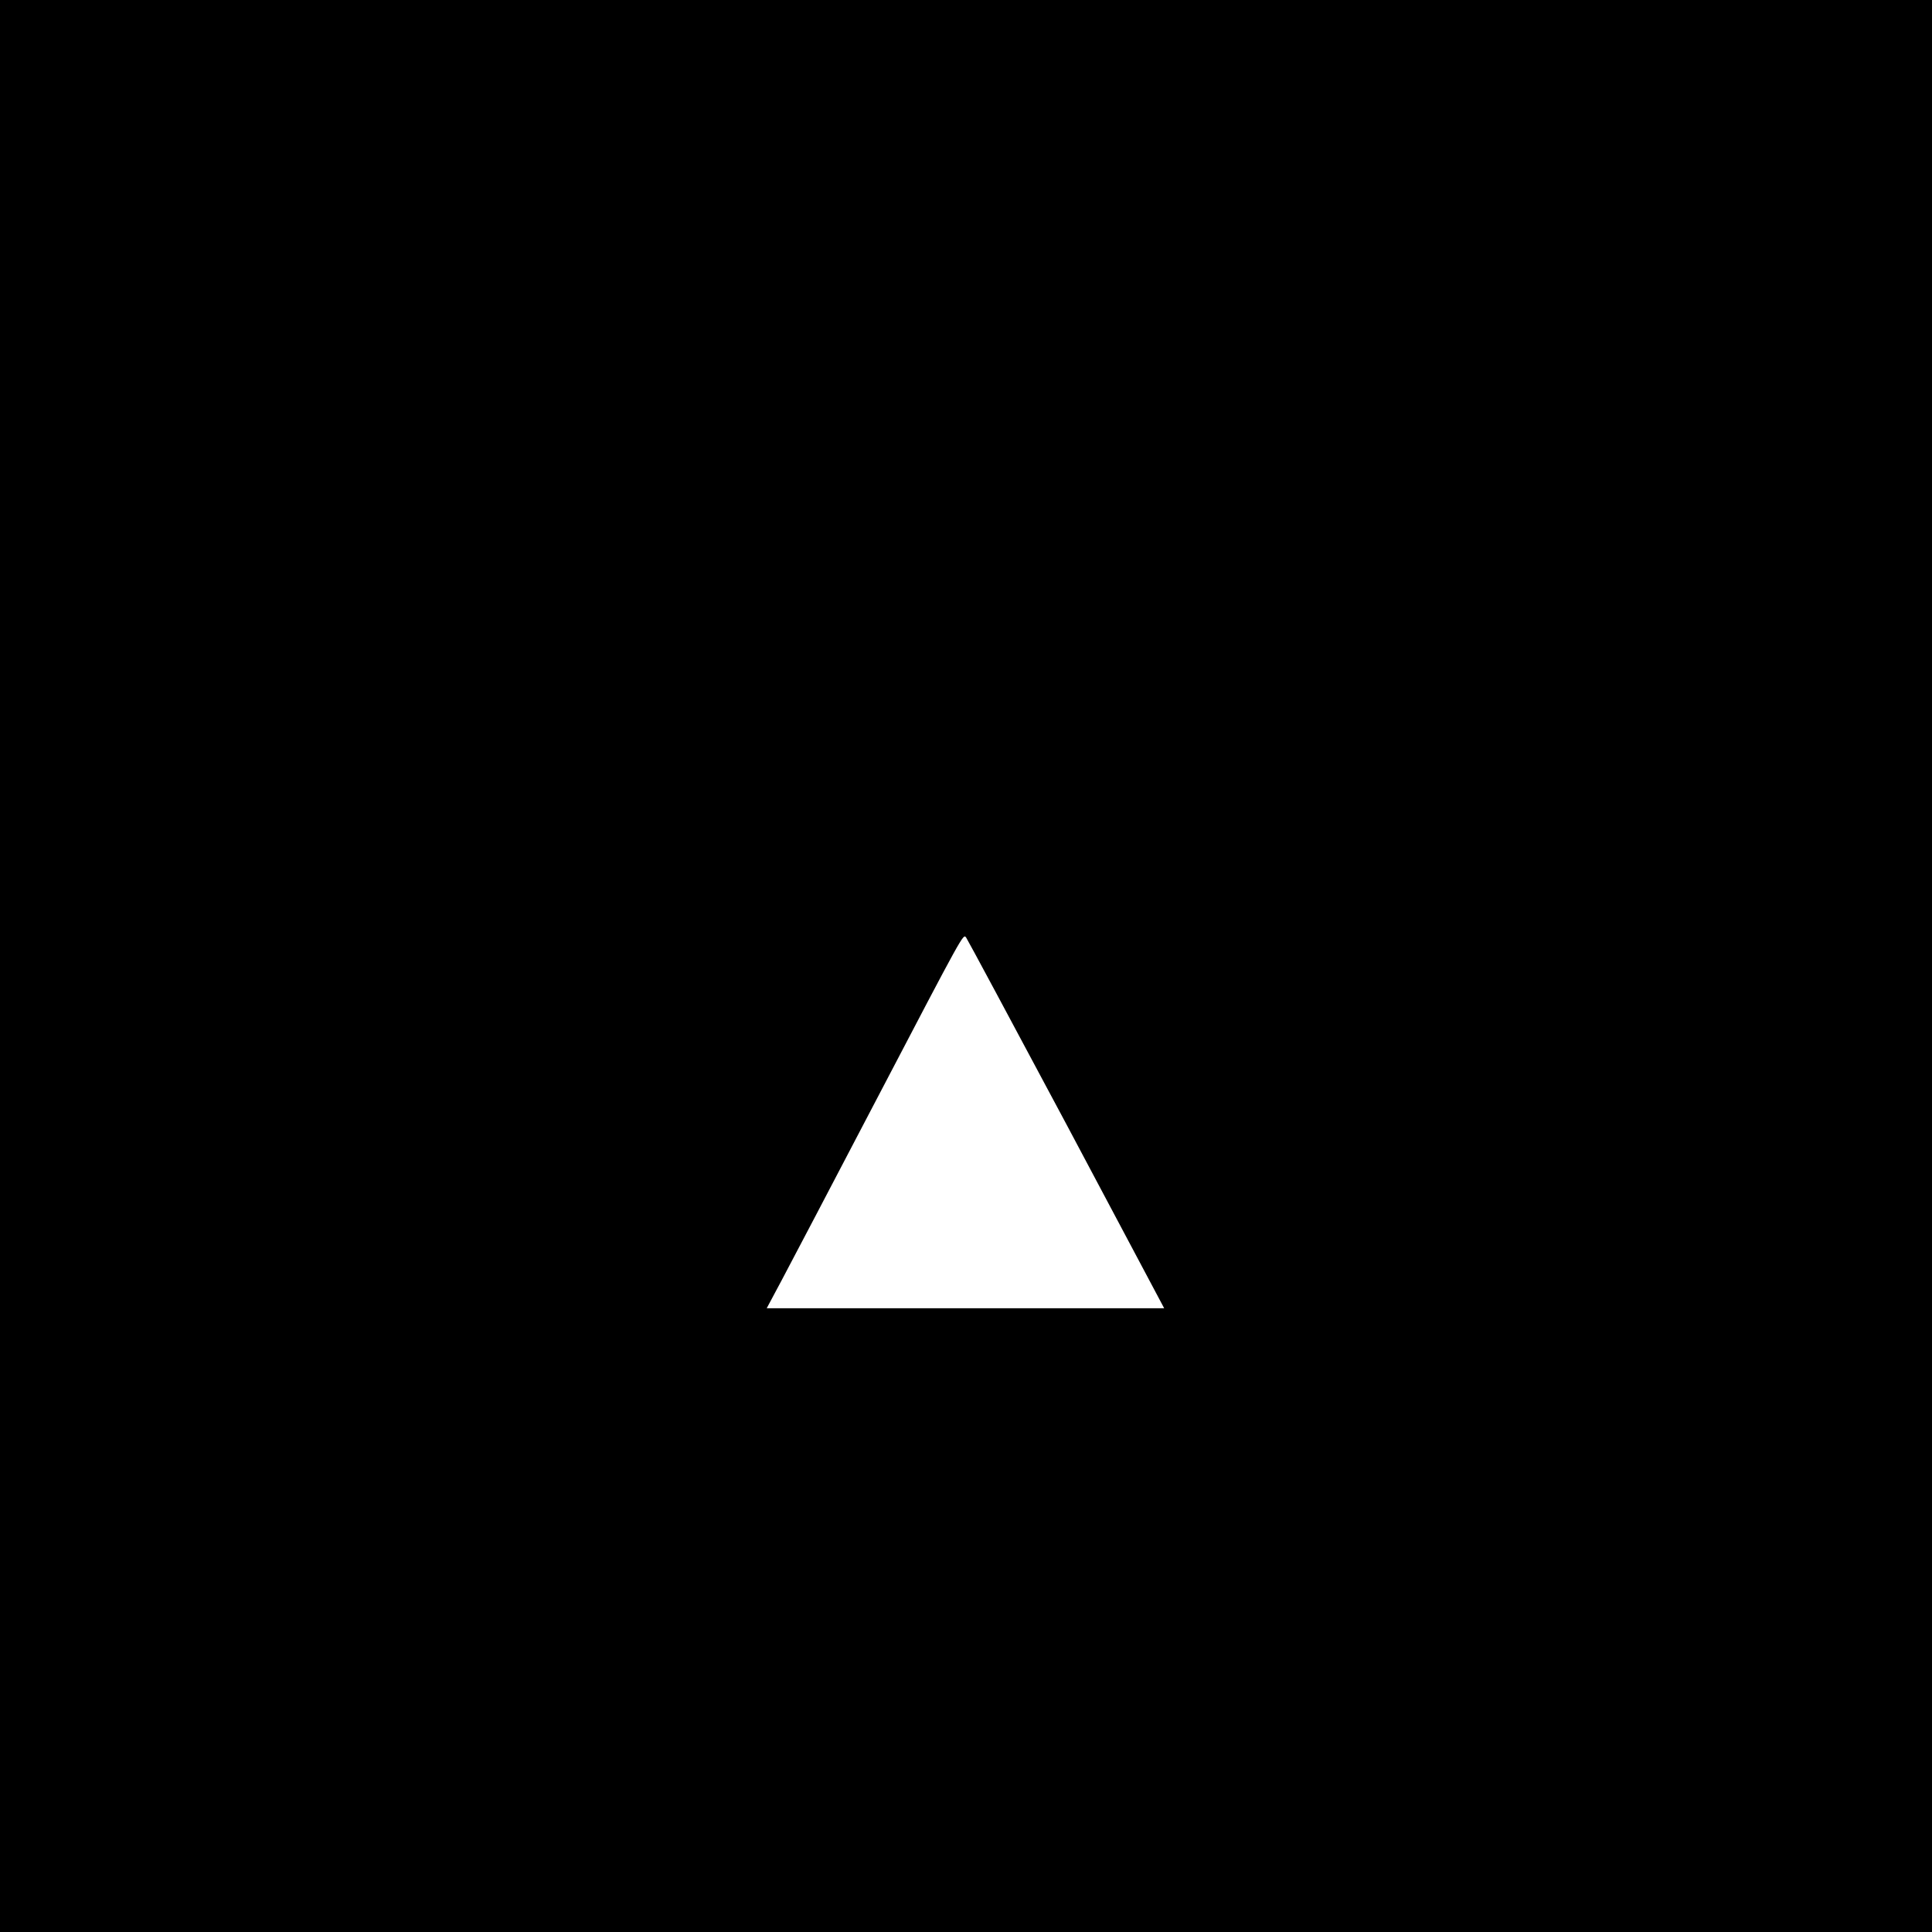
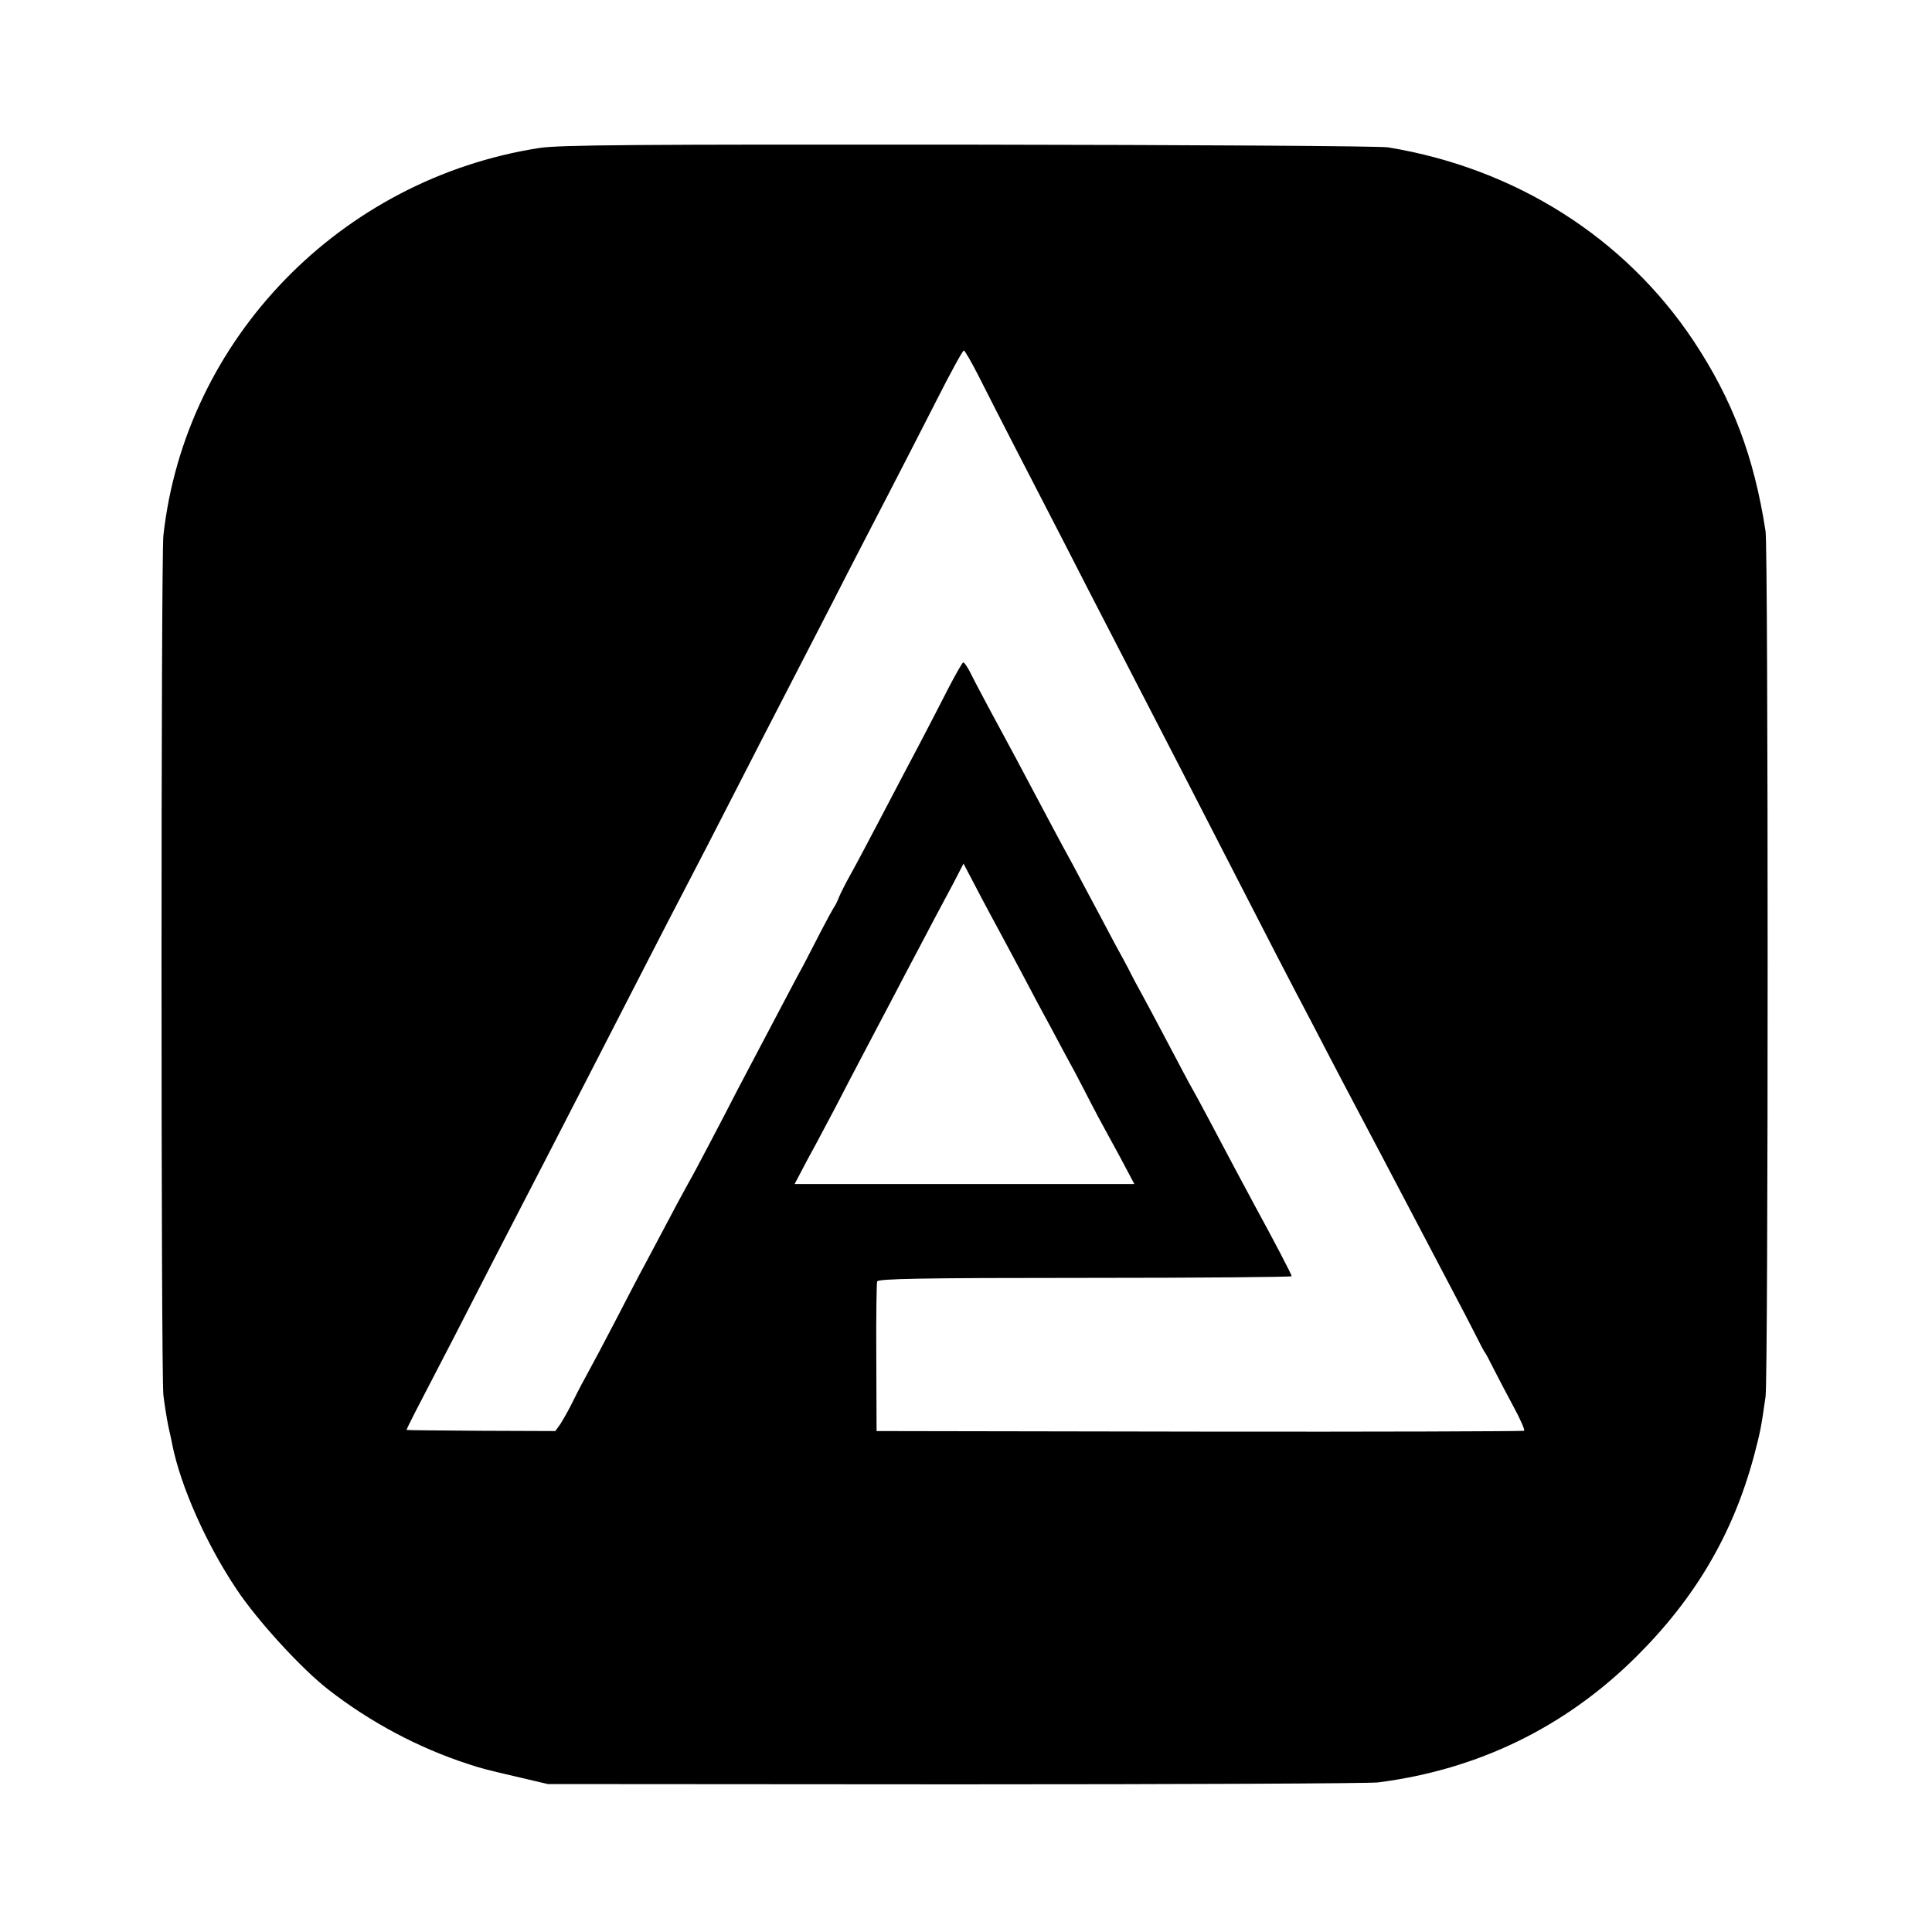
<svg xmlns="http://www.w3.org/2000/svg" version="1.0" width="700pt" height="700pt" viewBox="0 0 700 700" preserveAspectRatio="xMidYMid meet">
  <g transform="translate(0,700) scale(0.1,-0.1)" fill="#000000" stroke="none">
-     <path d="M0 3500 l0 -3500 3500 0 3500 0 0 3500 0 3500 -3500 0 -3500 0 0 -3500z m3863 -572 l355 -668 -720 0 -720 0 55 103 c30 56 184 350 342 652 320 612 314 600 325 589 4 -5 167 -309 363 -676z" />
+     <path d="M1955 6464 c-721 -112 -1284 -692 -1363 -1404 -9 -84 -9 -3035 0 -3115 4 -33 12 -84 18 -113 7 -30 13 -59 14 -65 30 -151 123 -361 233 -525 75 -113 234 -287 333 -364 153 -119 327 -211 505 -269 49 -16 55 -18 175 -46 l115 -27 1475 -1 c811 0 1501 3 1533 7 361 46 676 199 933 453 216 214 353 447 429 730 24 92 25 97 42 215 10 71 10 3069 0 3135 -42 272 -120 477 -261 690 -249 374 -645 625 -1106 701 -25 5 -706 9 -1515 10 -1215 1 -1486 -1 -1560 -12z m1593 -831 c27 -54 83 -163 124 -243 41 -80 121 -235 178 -345 56 -110 137 -267 180 -350 198 -383 302 -585 511 -992 56 -109 125 -243 154 -298 29 -55 81 -154 115 -220 34 -66 82 -156 105 -200 23 -44 66 -125 95 -180 61 -116 157 -299 247 -470 35 -66 76 -145 91 -175 15 -30 29 -57 32 -60 3 -3 17 -30 32 -60 15 -30 48 -92 72 -137 25 -46 42 -85 38 -87 -4 -2 -534 -4 -1177 -3 l-1169 2 -1 265 c-1 146 1 271 3 277 3 10 163 13 753 13 412 0 749 3 749 6 0 6 -66 132 -130 249 -15 28 -49 91 -75 140 -81 153 -137 259 -155 290 -10 17 -49 91 -88 165 -39 74 -82 155 -96 180 -14 25 -32 59 -40 75 -8 17 -35 66 -59 110 -23 44 -69 130 -101 190 -32 61 -71 133 -86 160 -15 28 -51 95 -80 150 -29 55 -71 134 -93 175 -62 114 -146 271 -164 308 -9 17 -19 32 -23 32 -3 0 -27 -42 -53 -92 -26 -51 -73 -142 -105 -203 -32 -60 -96 -182 -142 -270 -46 -88 -96 -182 -112 -210 -15 -27 -32 -61 -38 -75 -5 -14 -14 -32 -20 -40 -5 -8 -26 -46 -46 -85 -19 -38 -48 -92 -62 -120 -25 -45 -58 -109 -238 -450 -28 -55 -75 -145 -104 -200 -29 -55 -62 -118 -75 -140 -12 -22 -44 -80 -70 -130 -26 -49 -64 -121 -85 -160 -21 -38 -70 -133 -110 -210 -40 -77 -84 -160 -98 -185 -14 -25 -39 -72 -55 -105 -16 -33 -38 -71 -47 -85 l-18 -25 -268 1 c-148 1 -270 2 -271 3 -1 0 13 29 31 64 18 34 81 157 141 272 105 205 177 345 335 650 95 184 235 457 365 710 54 105 121 235 150 290 29 55 103 199 165 320 62 121 143 279 180 350 37 72 119 231 183 355 63 124 152 295 196 380 44 85 122 237 173 337 51 101 96 183 100 183 4 0 29 -44 56 -97z m95 -2048 c38 -71 91 -170 117 -220 27 -49 69 -128 94 -175 26 -47 58 -107 72 -135 14 -27 37 -72 52 -100 15 -27 51 -94 80 -147 l52 -98 -615 0 -616 0 49 93 c28 50 72 135 100 187 27 52 75 145 107 205 32 61 77 146 100 190 23 44 68 130 100 190 32 61 72 137 90 170 18 33 40 75 49 93 l17 33 41 -78 c22 -43 72 -136 111 -208z" />
  </g>
</svg>
